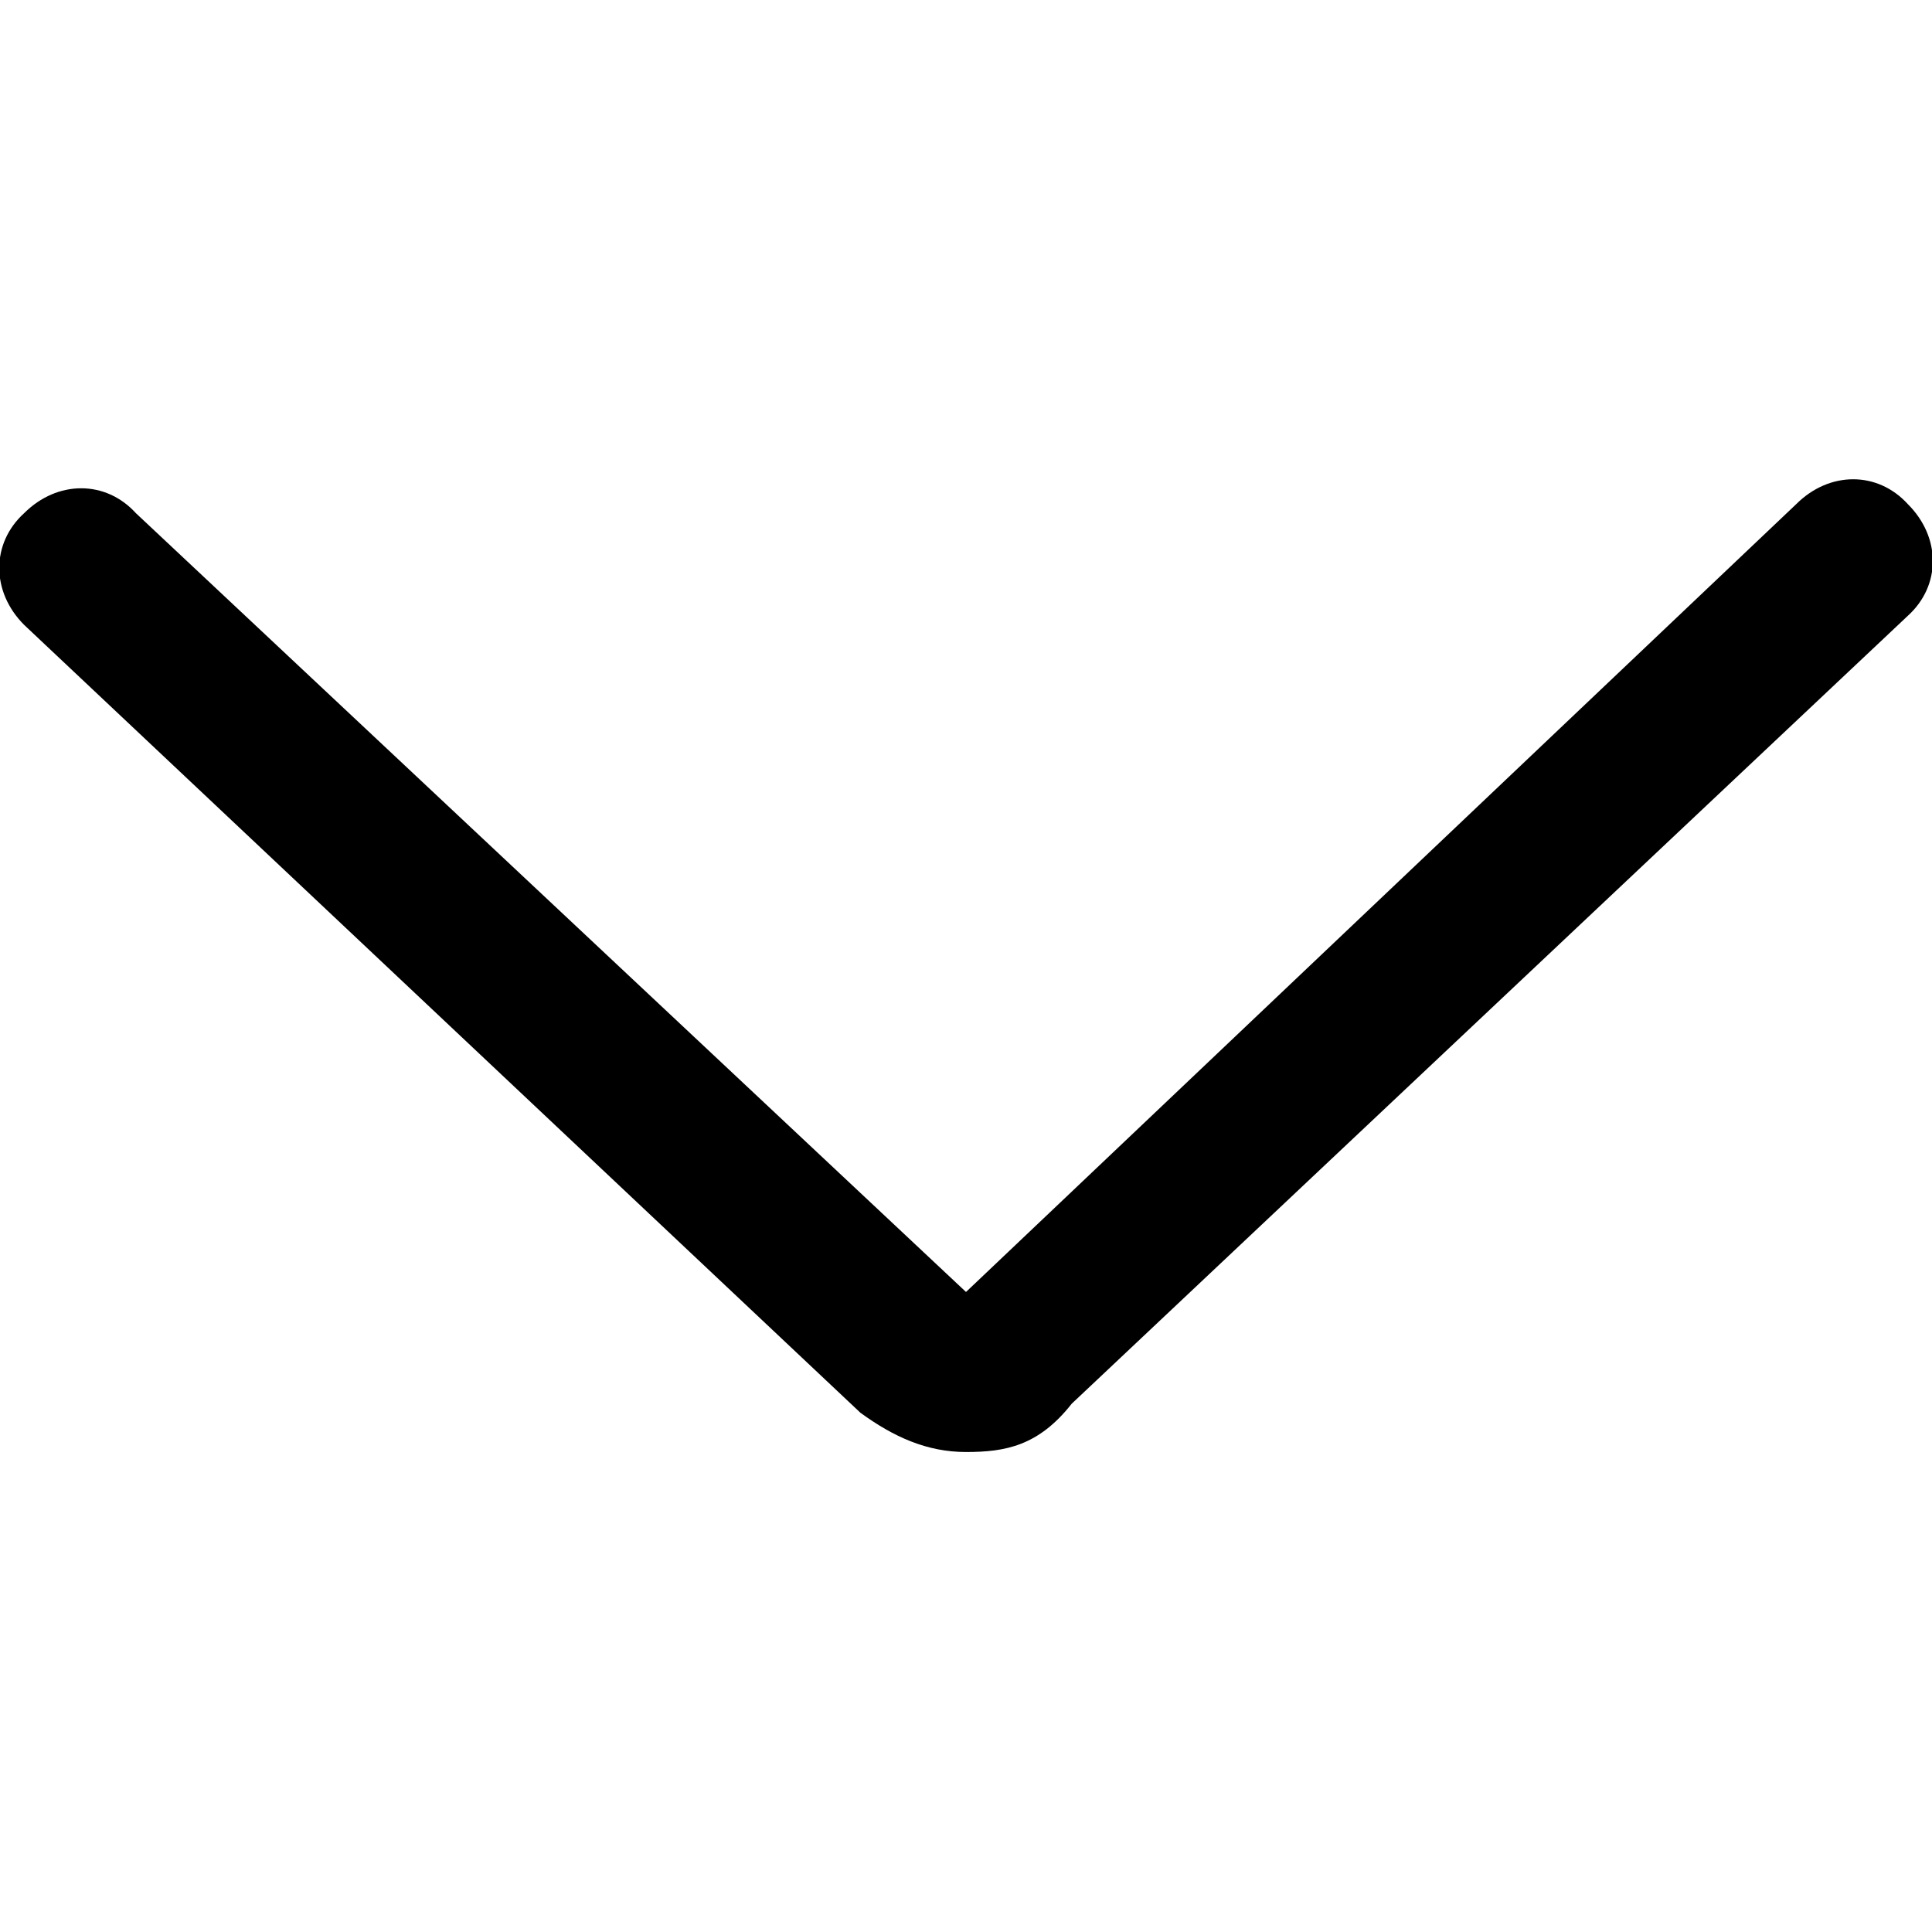
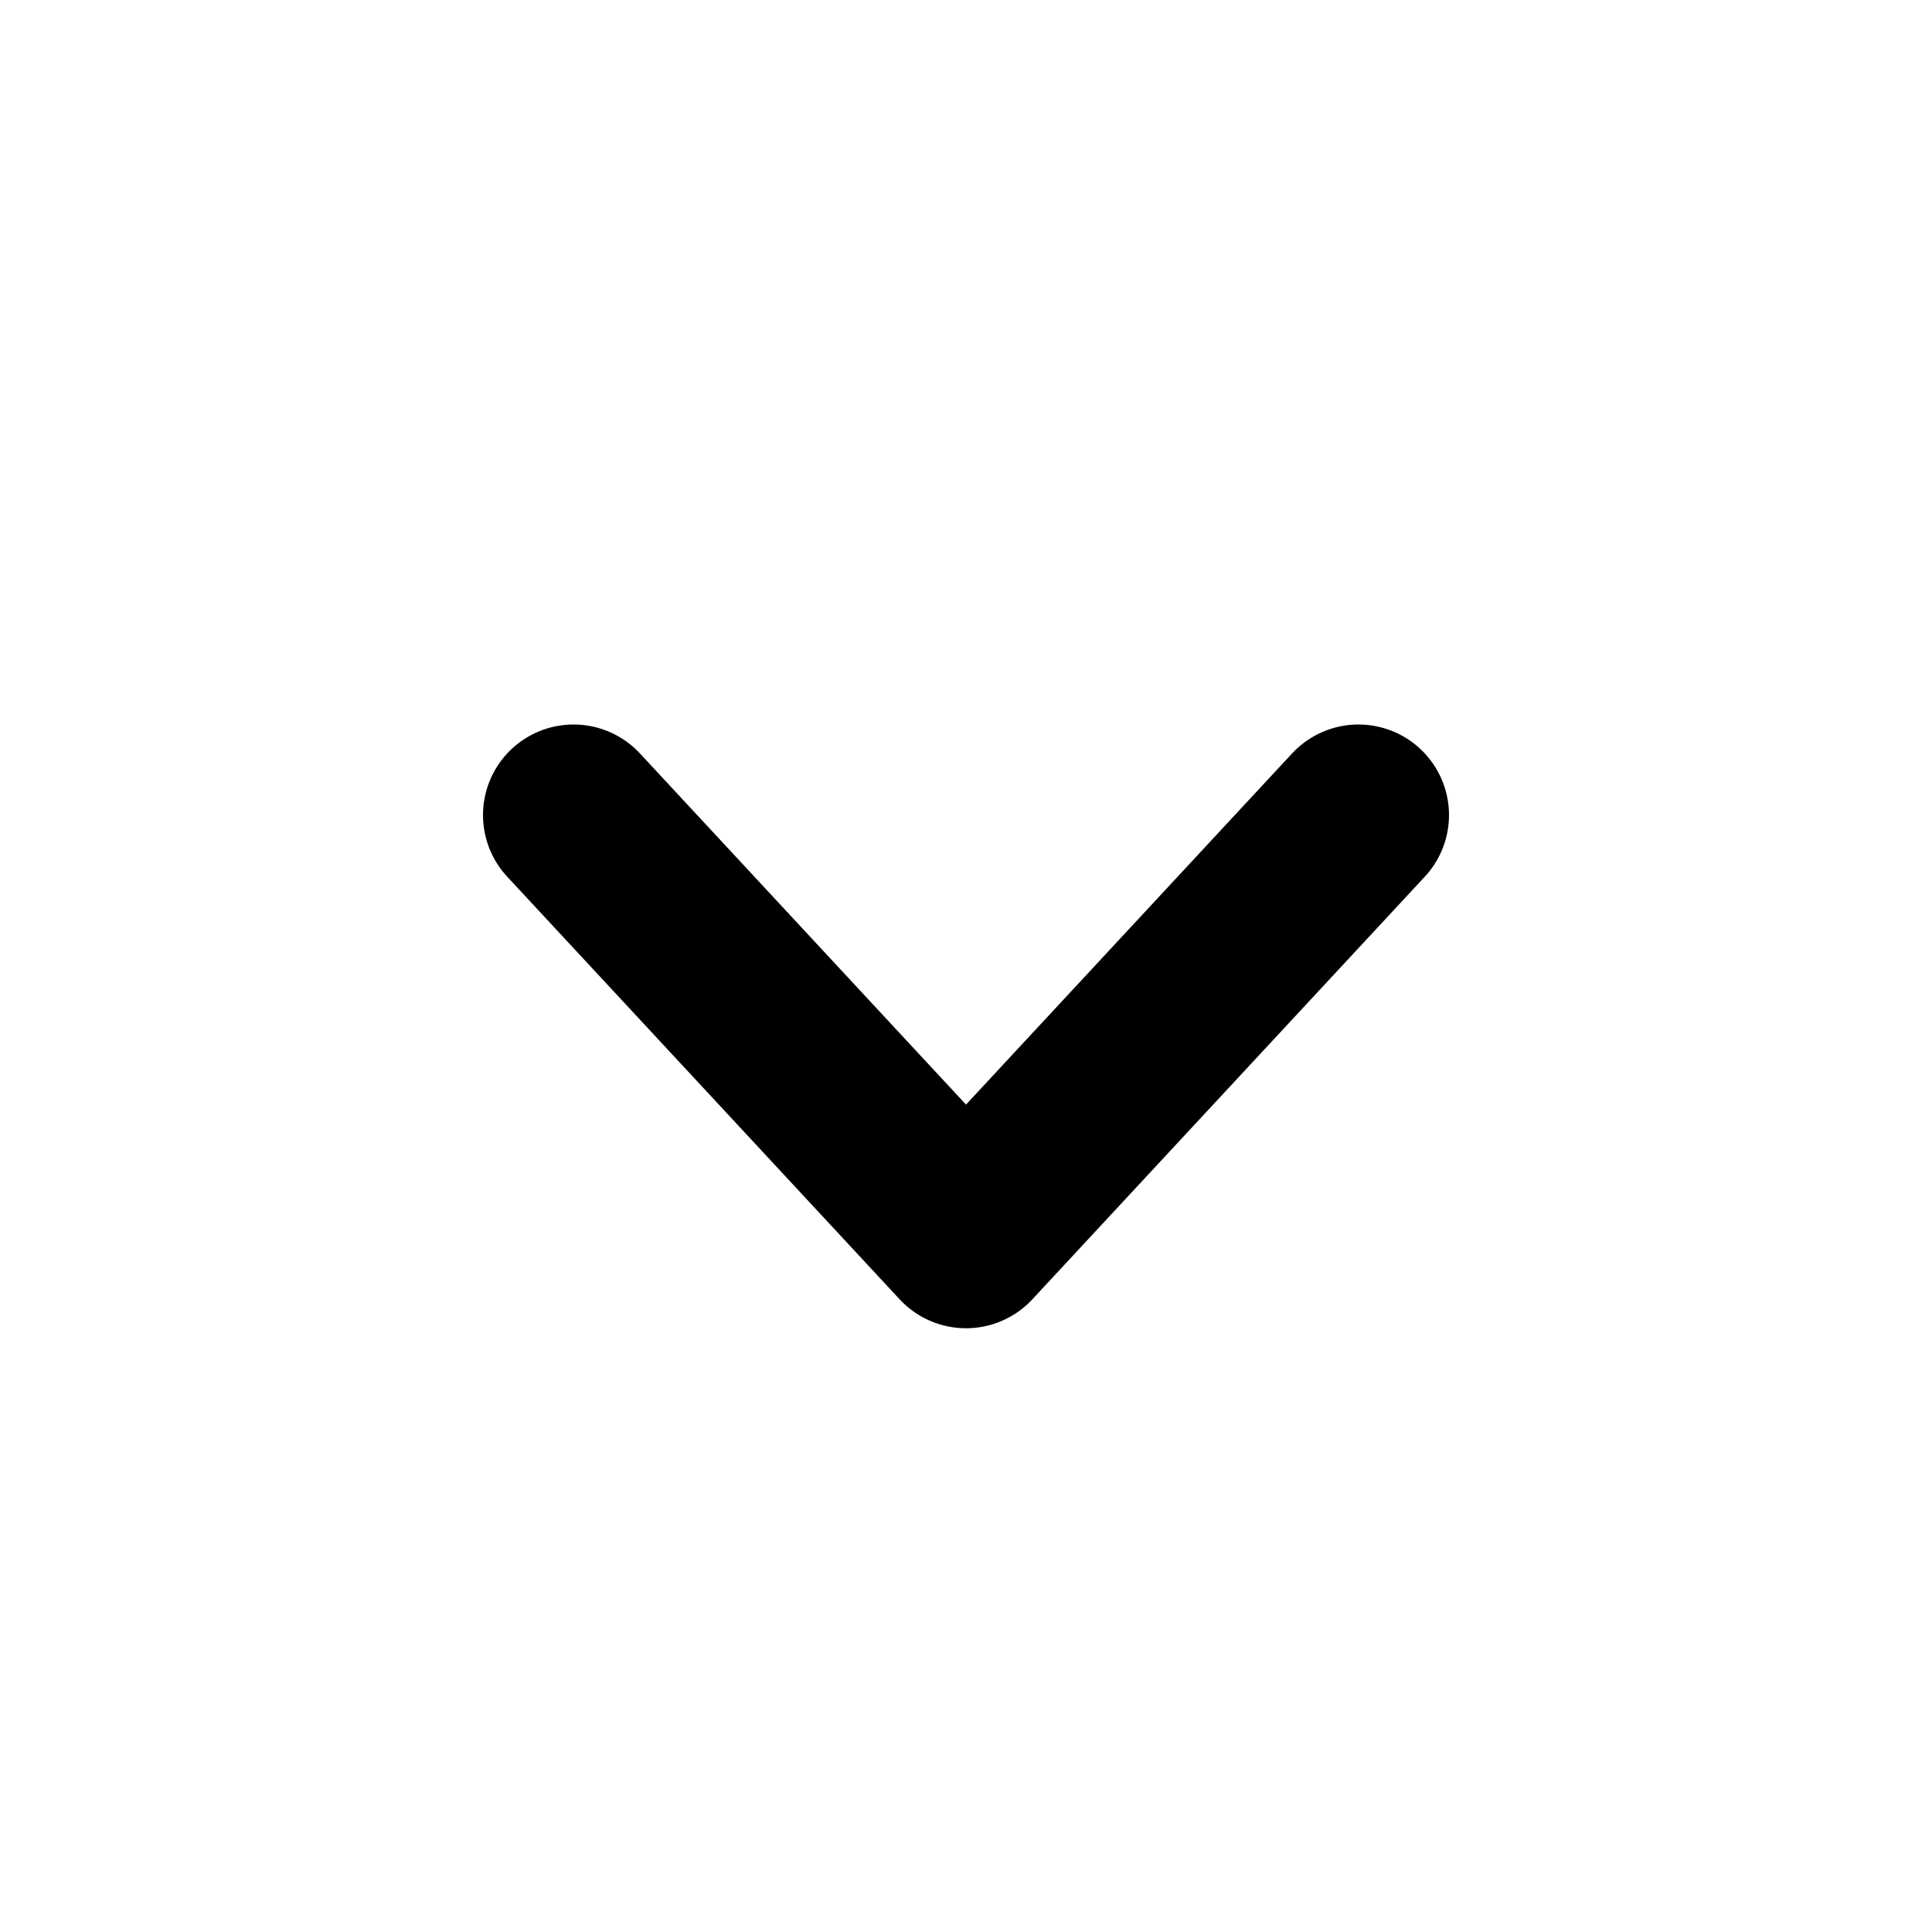
- <svg xmlns="http://www.w3.org/2000/svg" width="18" height="18" viewBox="0 0 18 18" fill="currentColor">
-   <g clip-path="url(#clip0)">
-     <path d="M9 13.528C8.635 13.528 8.325 13.387 8.016 13.162L0.225 5.822C-0.084 5.513 -0.084 5.062 0.225 4.781C0.535 4.472 0.985 4.472 1.266 4.781L9 12.037L16.735 4.697C17.044 4.388 17.494 4.388 17.775 4.697C18.085 5.006 18.085 5.456 17.775 5.737L9.985 13.078C9.675 13.472 9.366 13.528 9 13.528Z" fill="currentColor" />
-   </g>
-   <defs>
-     <clipPath id="clip0">
-       <rect width="18" height="18" fill="currentColor" />
-     </clipPath>
-   </defs>
+ <svg width="24" height="24" fill="none" viewBox="4 4 16 16">
+   <path stroke="currentColor" stroke-linecap="round" stroke-linejoin="round" stroke-width="1.5" d="M15.25 10.75L12 14.25L8.75 10.75" />
</svg>
